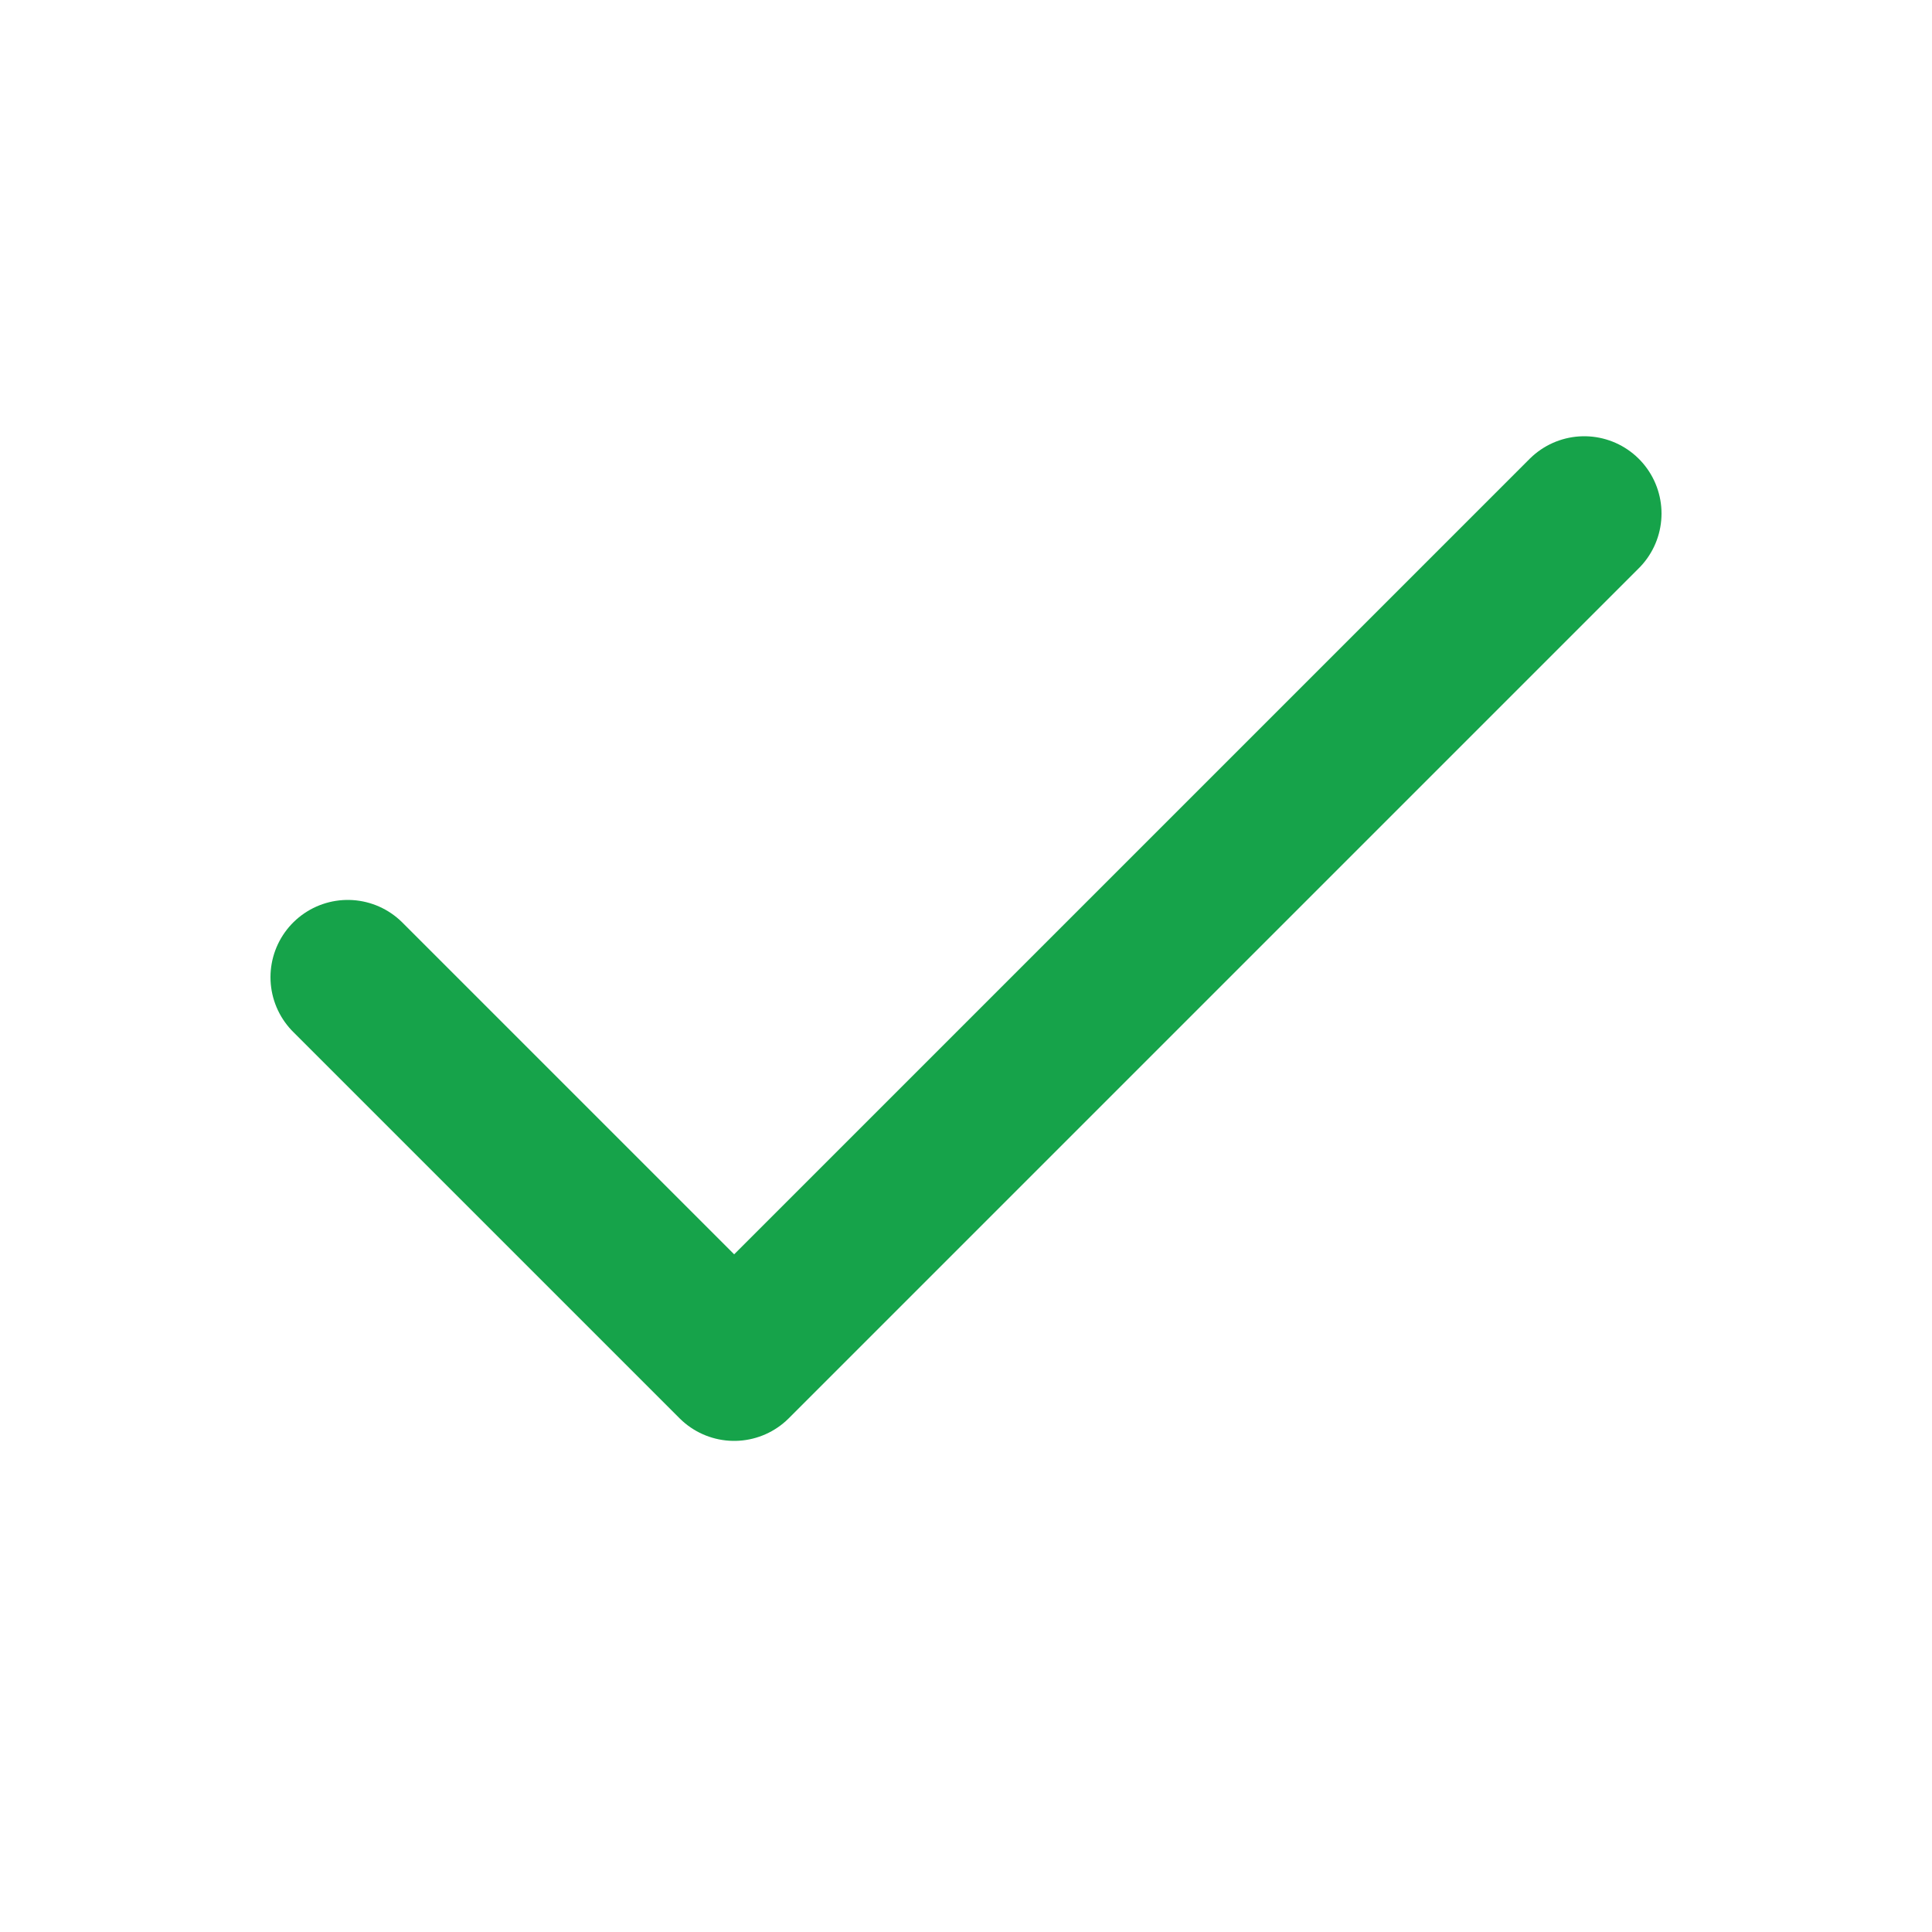
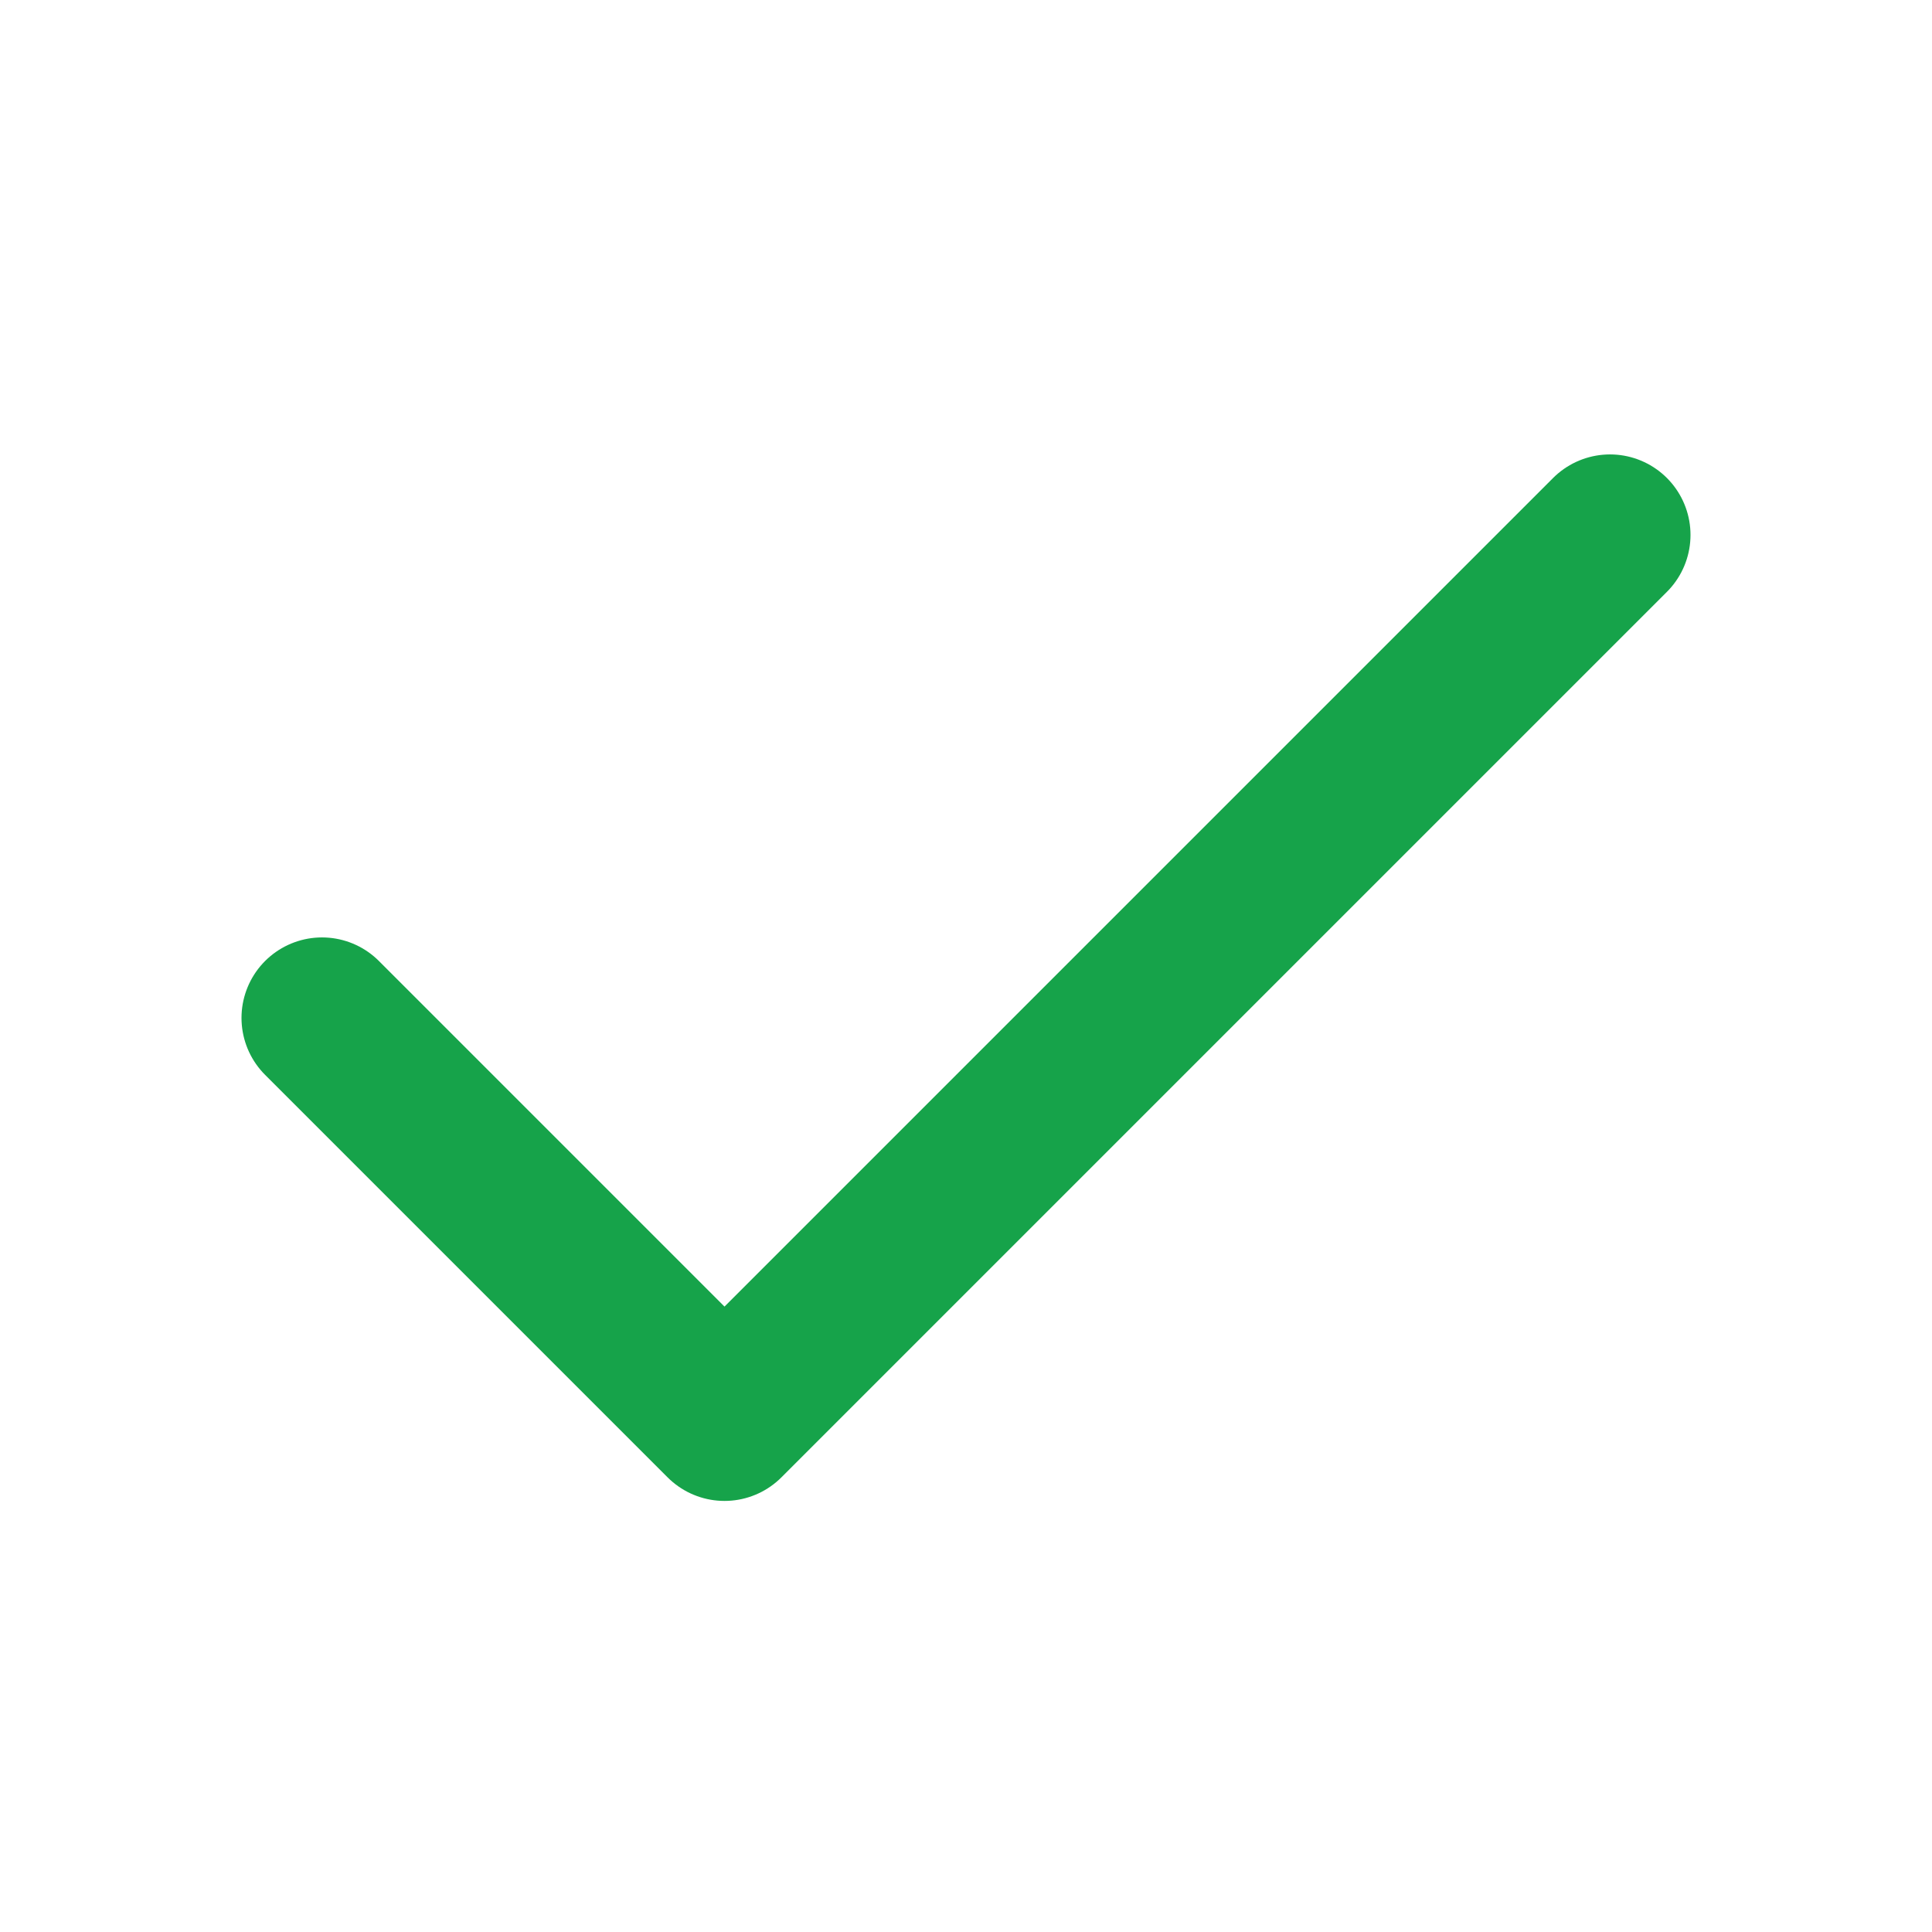
- <svg xmlns="http://www.w3.org/2000/svg" width="25" height="25" viewBox="0 0 24 25" fill="none">
+ <svg xmlns="http://www.w3.org/2000/svg" width="24" height="24" viewBox="0 0 24 24" fill="none">
  <path d="M20 6.645L9 17.645L4 12.645" stroke="#16a34a" stroke-width="2" stroke-linecap="round" stroke-linejoin="round" />
</svg>
